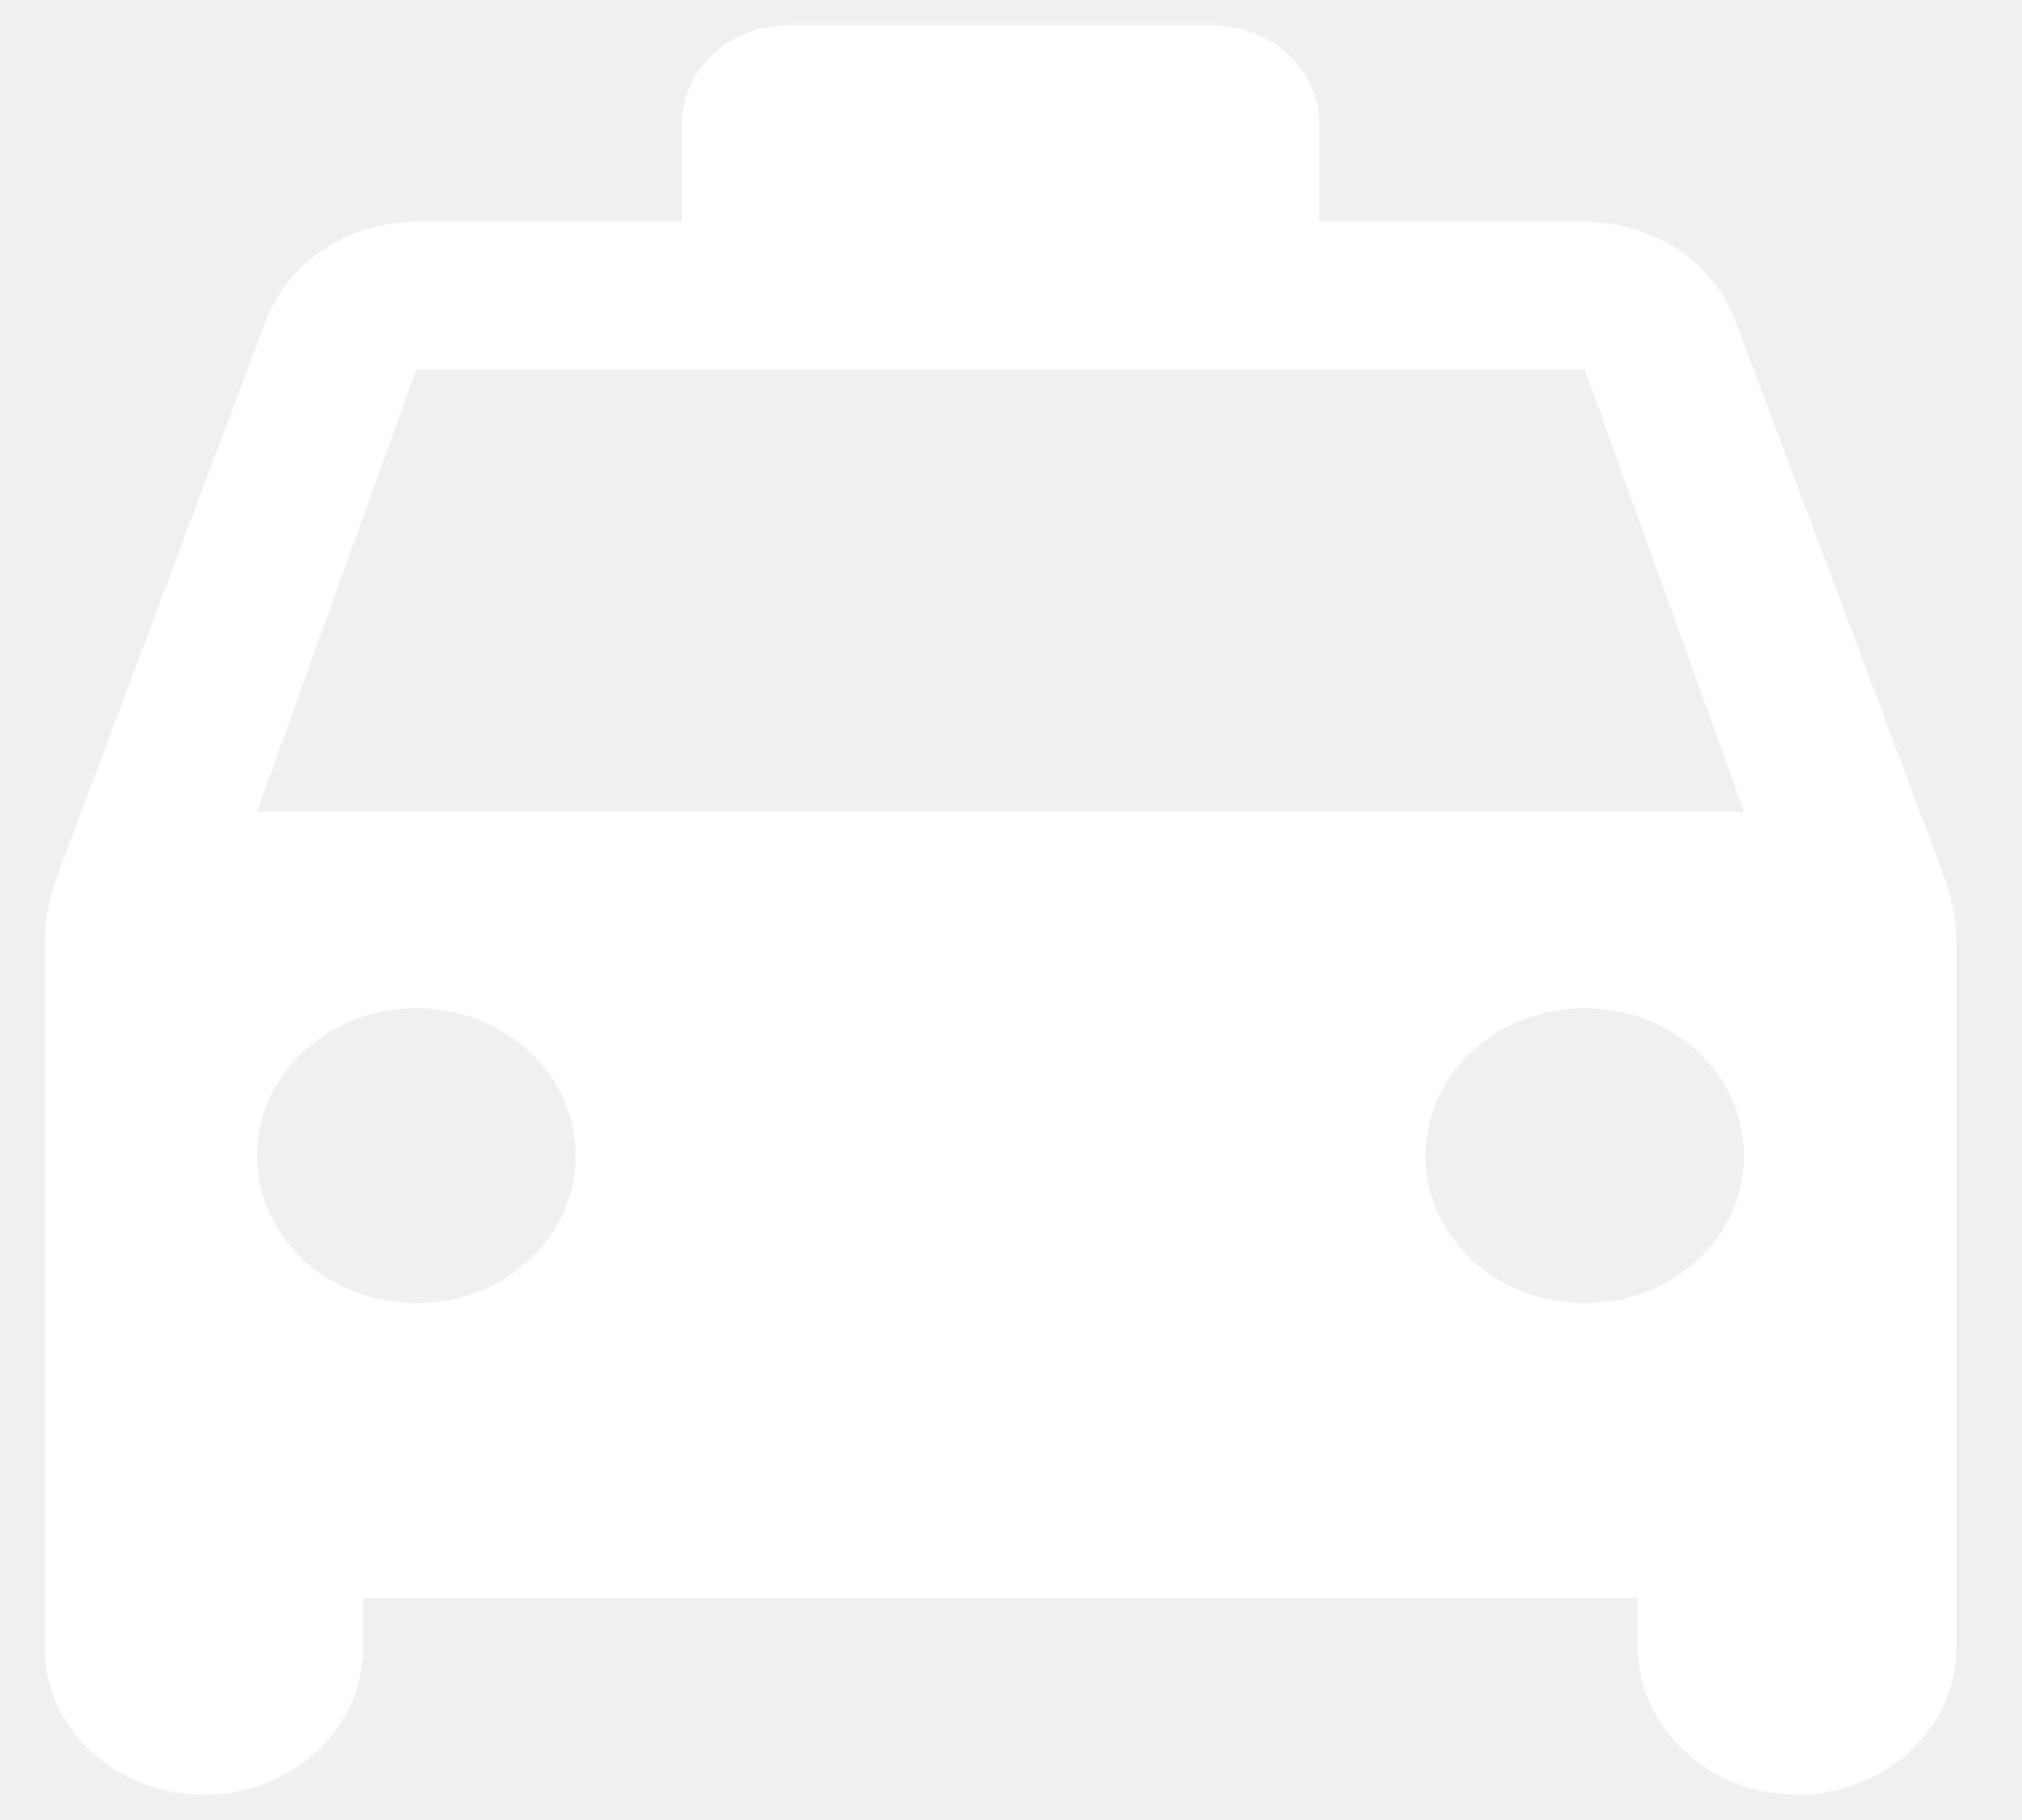
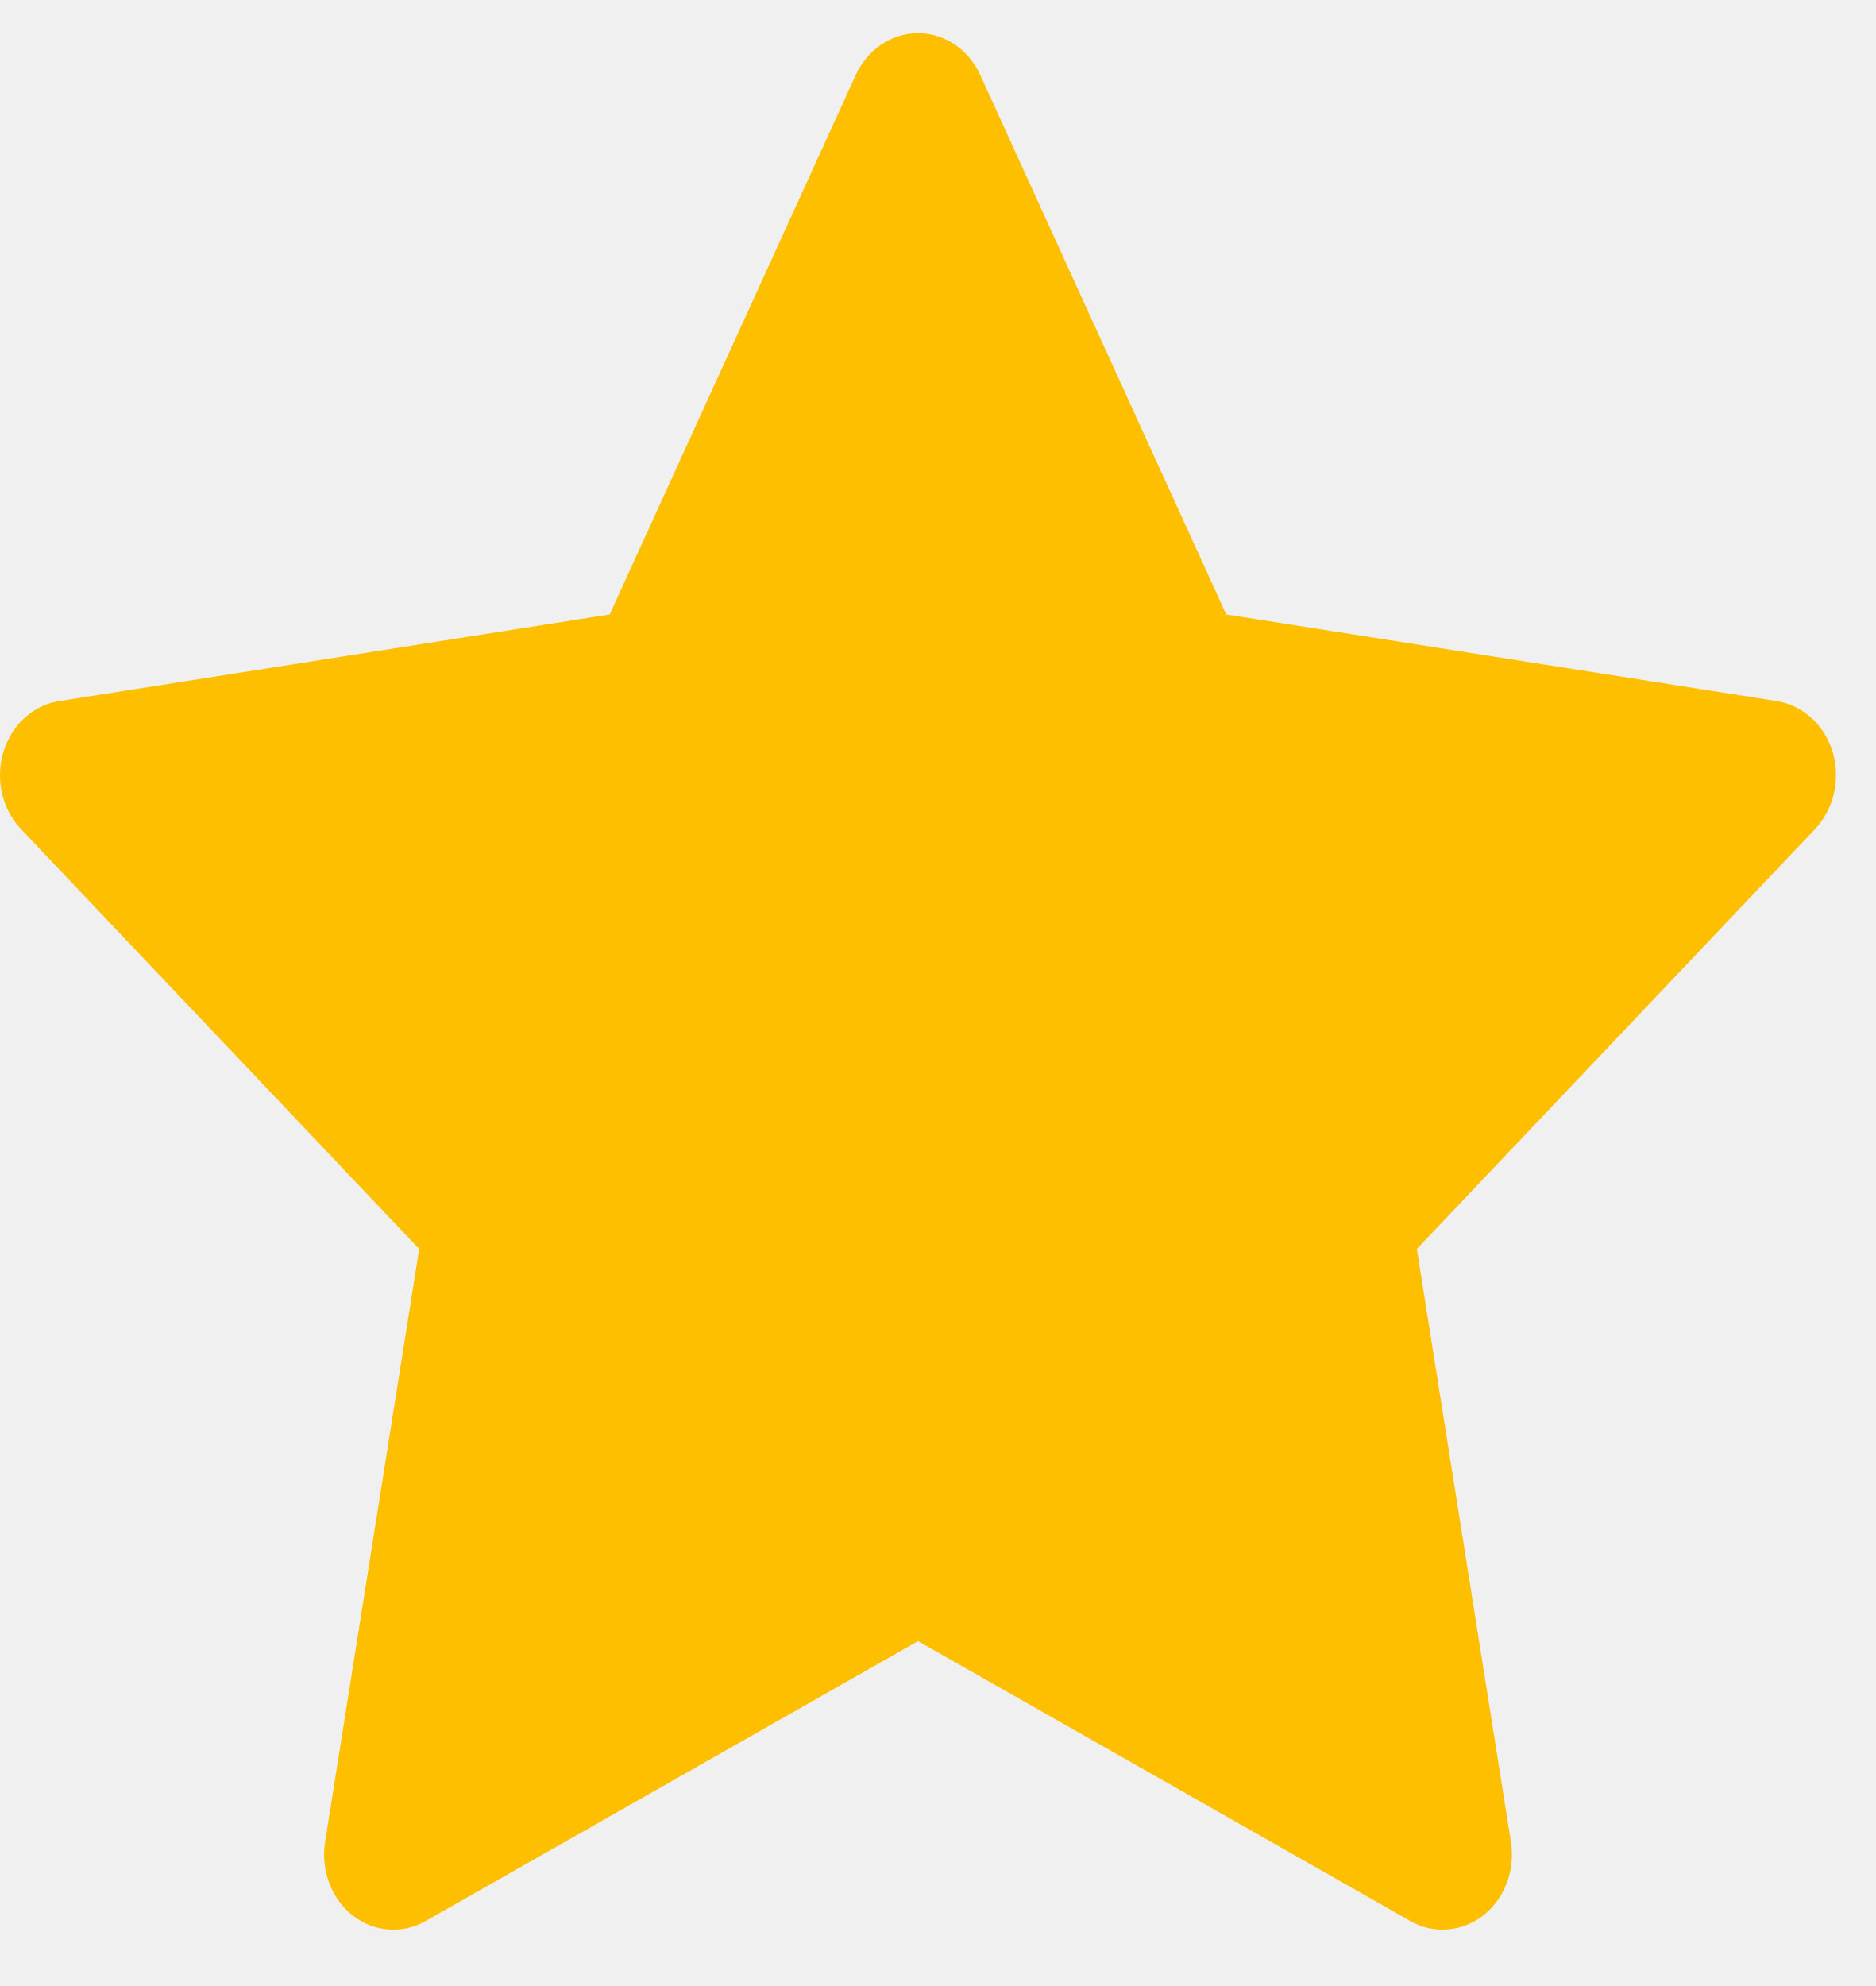
- <svg xmlns="http://www.w3.org/2000/svg" width="30" height="27" viewBox="0 0 30 27" fill="none">
-   <path d="M25.75 4.765C25.435 3.904 24.553 3.292 23.512 3.292H19.573V1.833C19.573 1.031 18.863 0.375 17.997 0.375H11.693C10.826 0.375 10.117 1.031 10.117 1.833V3.292H6.177C5.137 3.292 4.27 3.904 3.939 4.765L0.835 13.033C0.725 13.34 0.662 13.66 0.662 13.996V24.438C0.662 25.648 1.717 26.625 3.025 26.625C4.333 26.625 5.389 25.648 5.389 24.438V23.708H24.3V24.438C24.3 25.633 25.356 26.625 26.664 26.625C27.957 26.625 29.028 25.648 29.028 24.438V13.996C29.028 13.675 28.965 13.34 28.855 13.033L25.75 4.765ZM6.177 19.333C4.869 19.333 3.813 18.356 3.813 17.146C3.813 15.935 4.869 14.958 6.177 14.958C7.485 14.958 8.541 15.935 8.541 17.146C8.541 18.356 7.485 19.333 6.177 19.333ZM23.512 19.333C22.204 19.333 21.149 18.356 21.149 17.146C21.149 15.935 22.204 14.958 23.512 14.958C24.82 14.958 25.876 15.935 25.876 17.146C25.876 18.356 24.82 19.333 23.512 19.333ZM3.813 12.042L6.177 5.479H23.512L25.876 12.042H3.813Z" fill="white" />
+ <svg xmlns="http://www.w3.org/2000/svg" width="17" height="18" viewBox="0 0 17 18" fill="none">
+   <path d="M16.106 6.354L11.116 5.569L8.886 0.679C8.825 0.545 8.725 0.437 8.601 0.371C8.29 0.205 7.913 0.343 7.758 0.679L5.527 5.569L0.538 6.354C0.4 6.375 0.275 6.445 0.178 6.551C0.062 6.681 -0.002 6.855 5.53105e-05 7.035C0.002 7.216 0.071 7.388 0.19 7.514L3.8 11.32L2.947 16.695C2.927 16.82 2.94 16.949 2.984 17.066C3.028 17.184 3.102 17.286 3.197 17.36C3.292 17.435 3.404 17.479 3.521 17.488C3.638 17.497 3.755 17.471 3.859 17.411L8.322 14.874L12.785 17.411C12.907 17.481 13.048 17.505 13.184 17.479C13.526 17.416 13.755 17.065 13.697 16.695L12.844 11.32L16.454 7.514C16.552 7.41 16.617 7.274 16.636 7.125C16.689 6.753 16.45 6.409 16.106 6.354V6.354Z" fill="#FDBF00" />
</svg>
